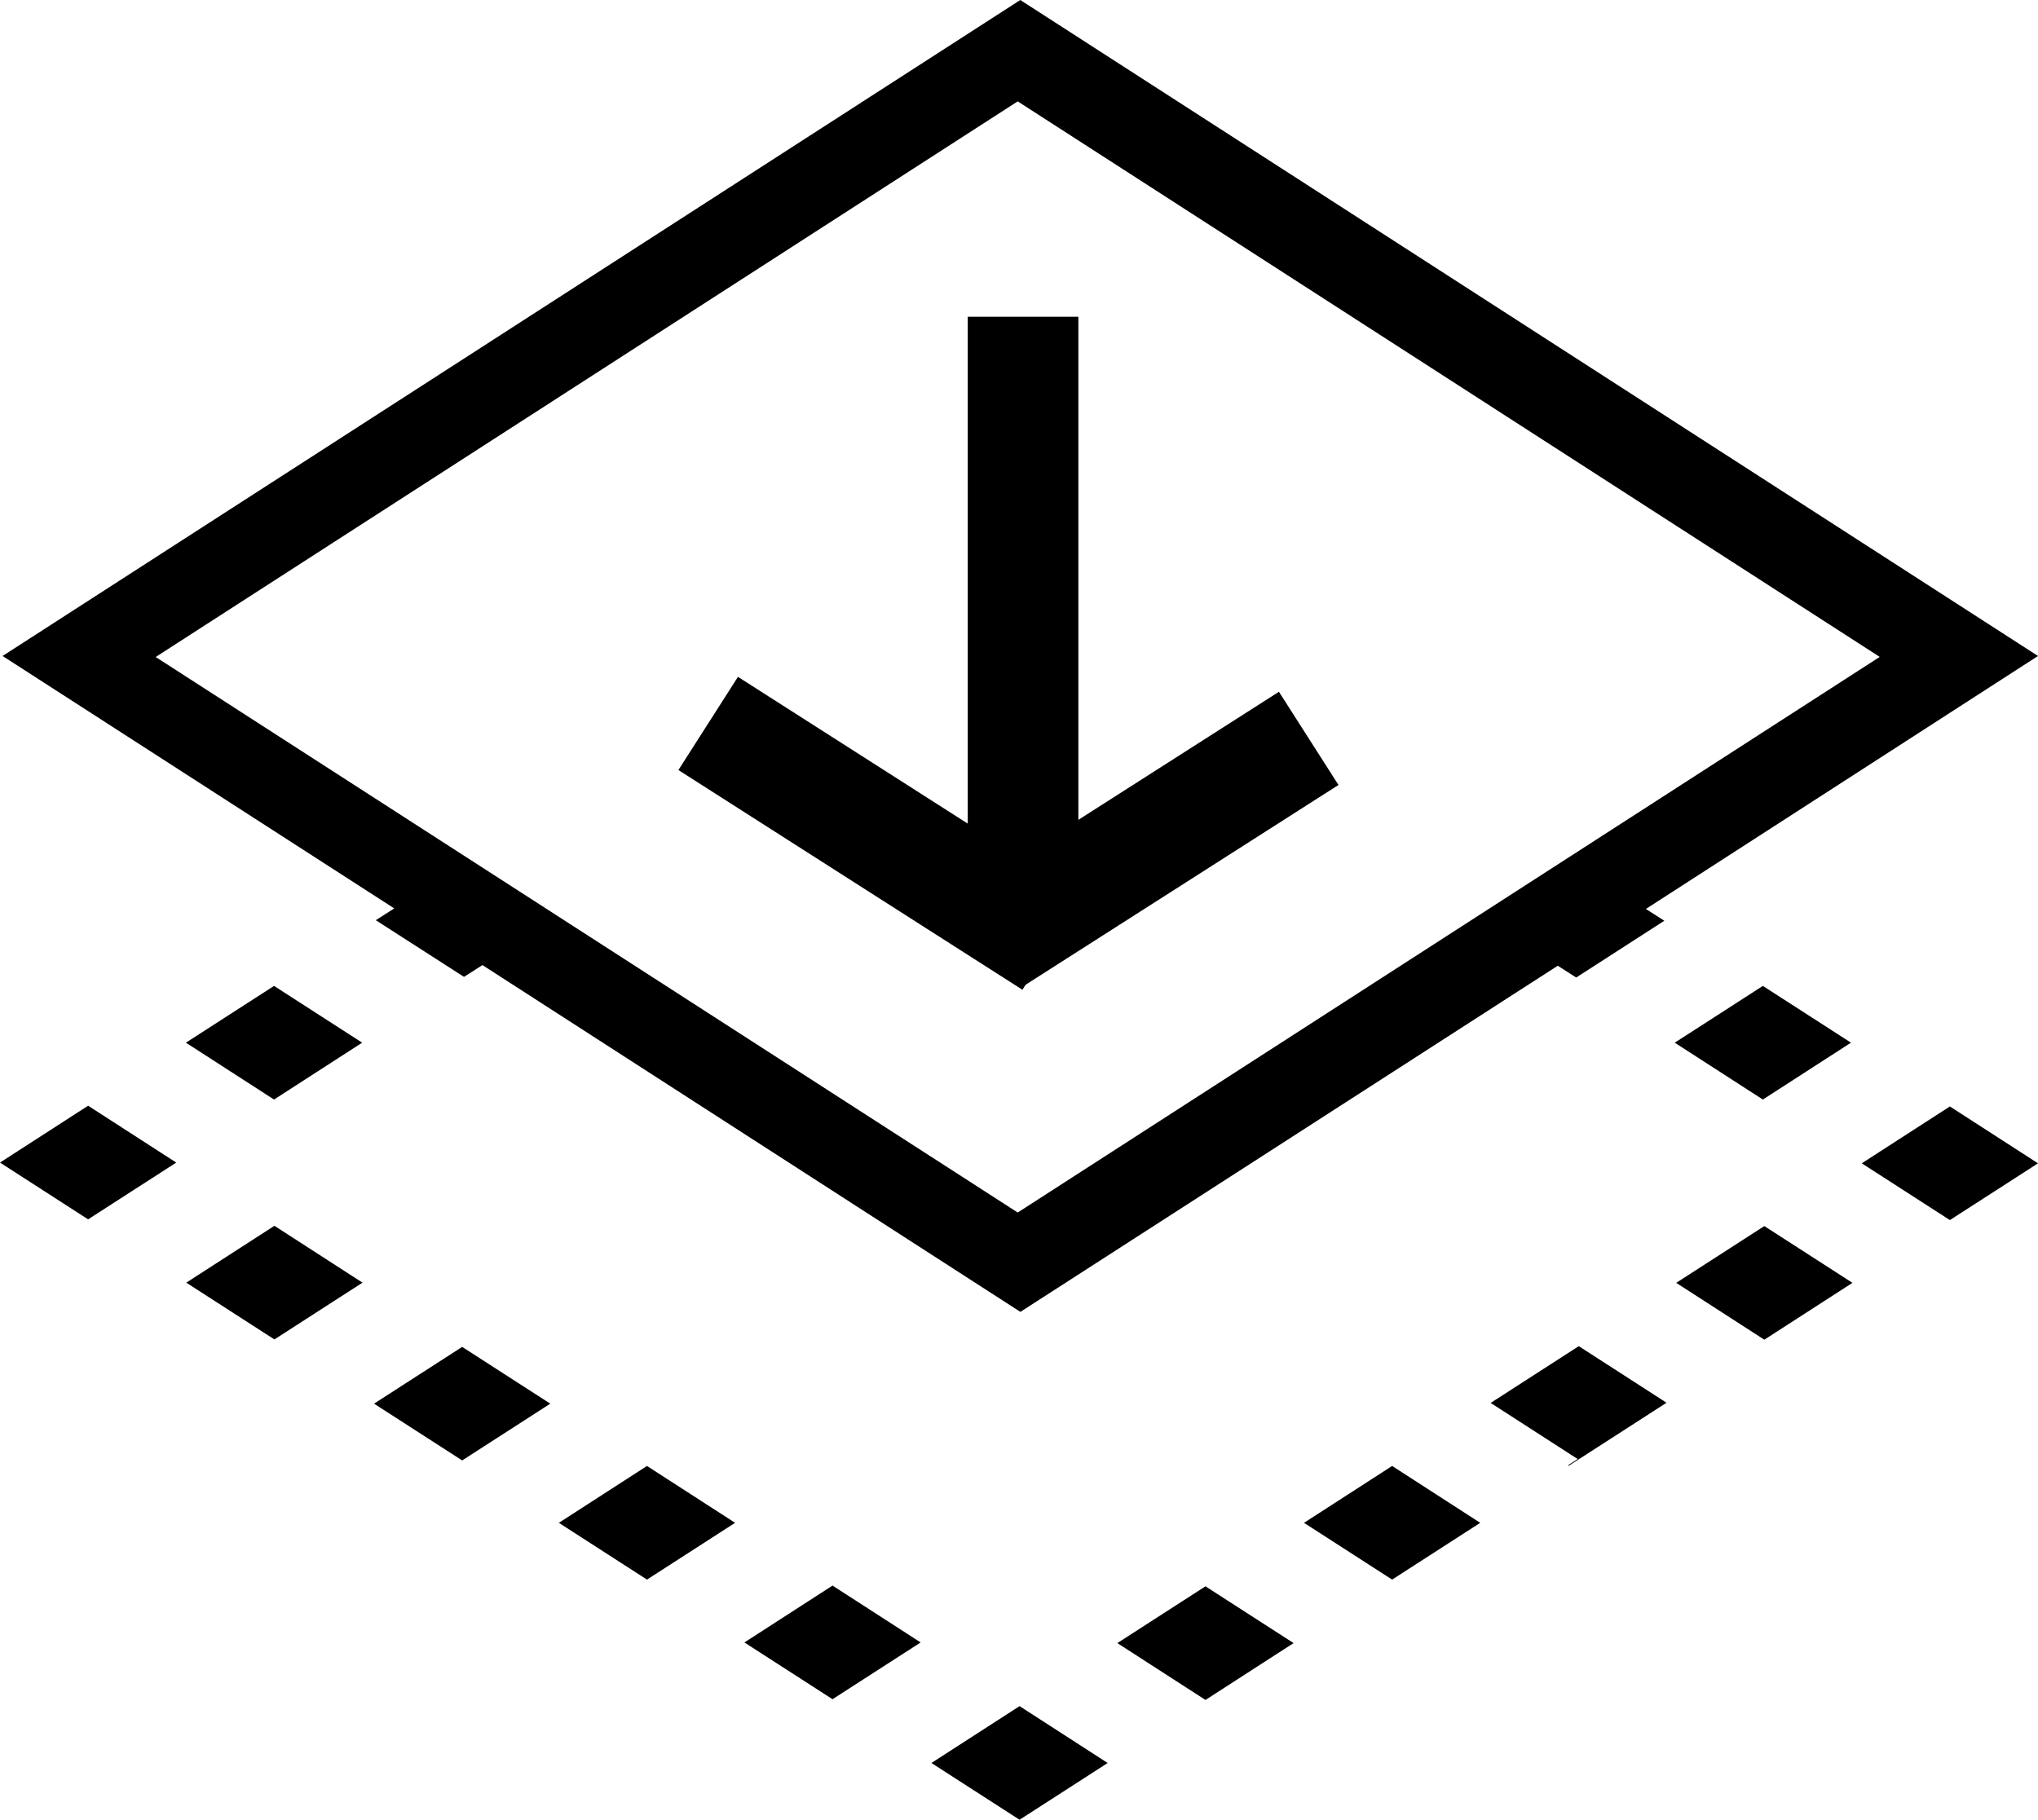
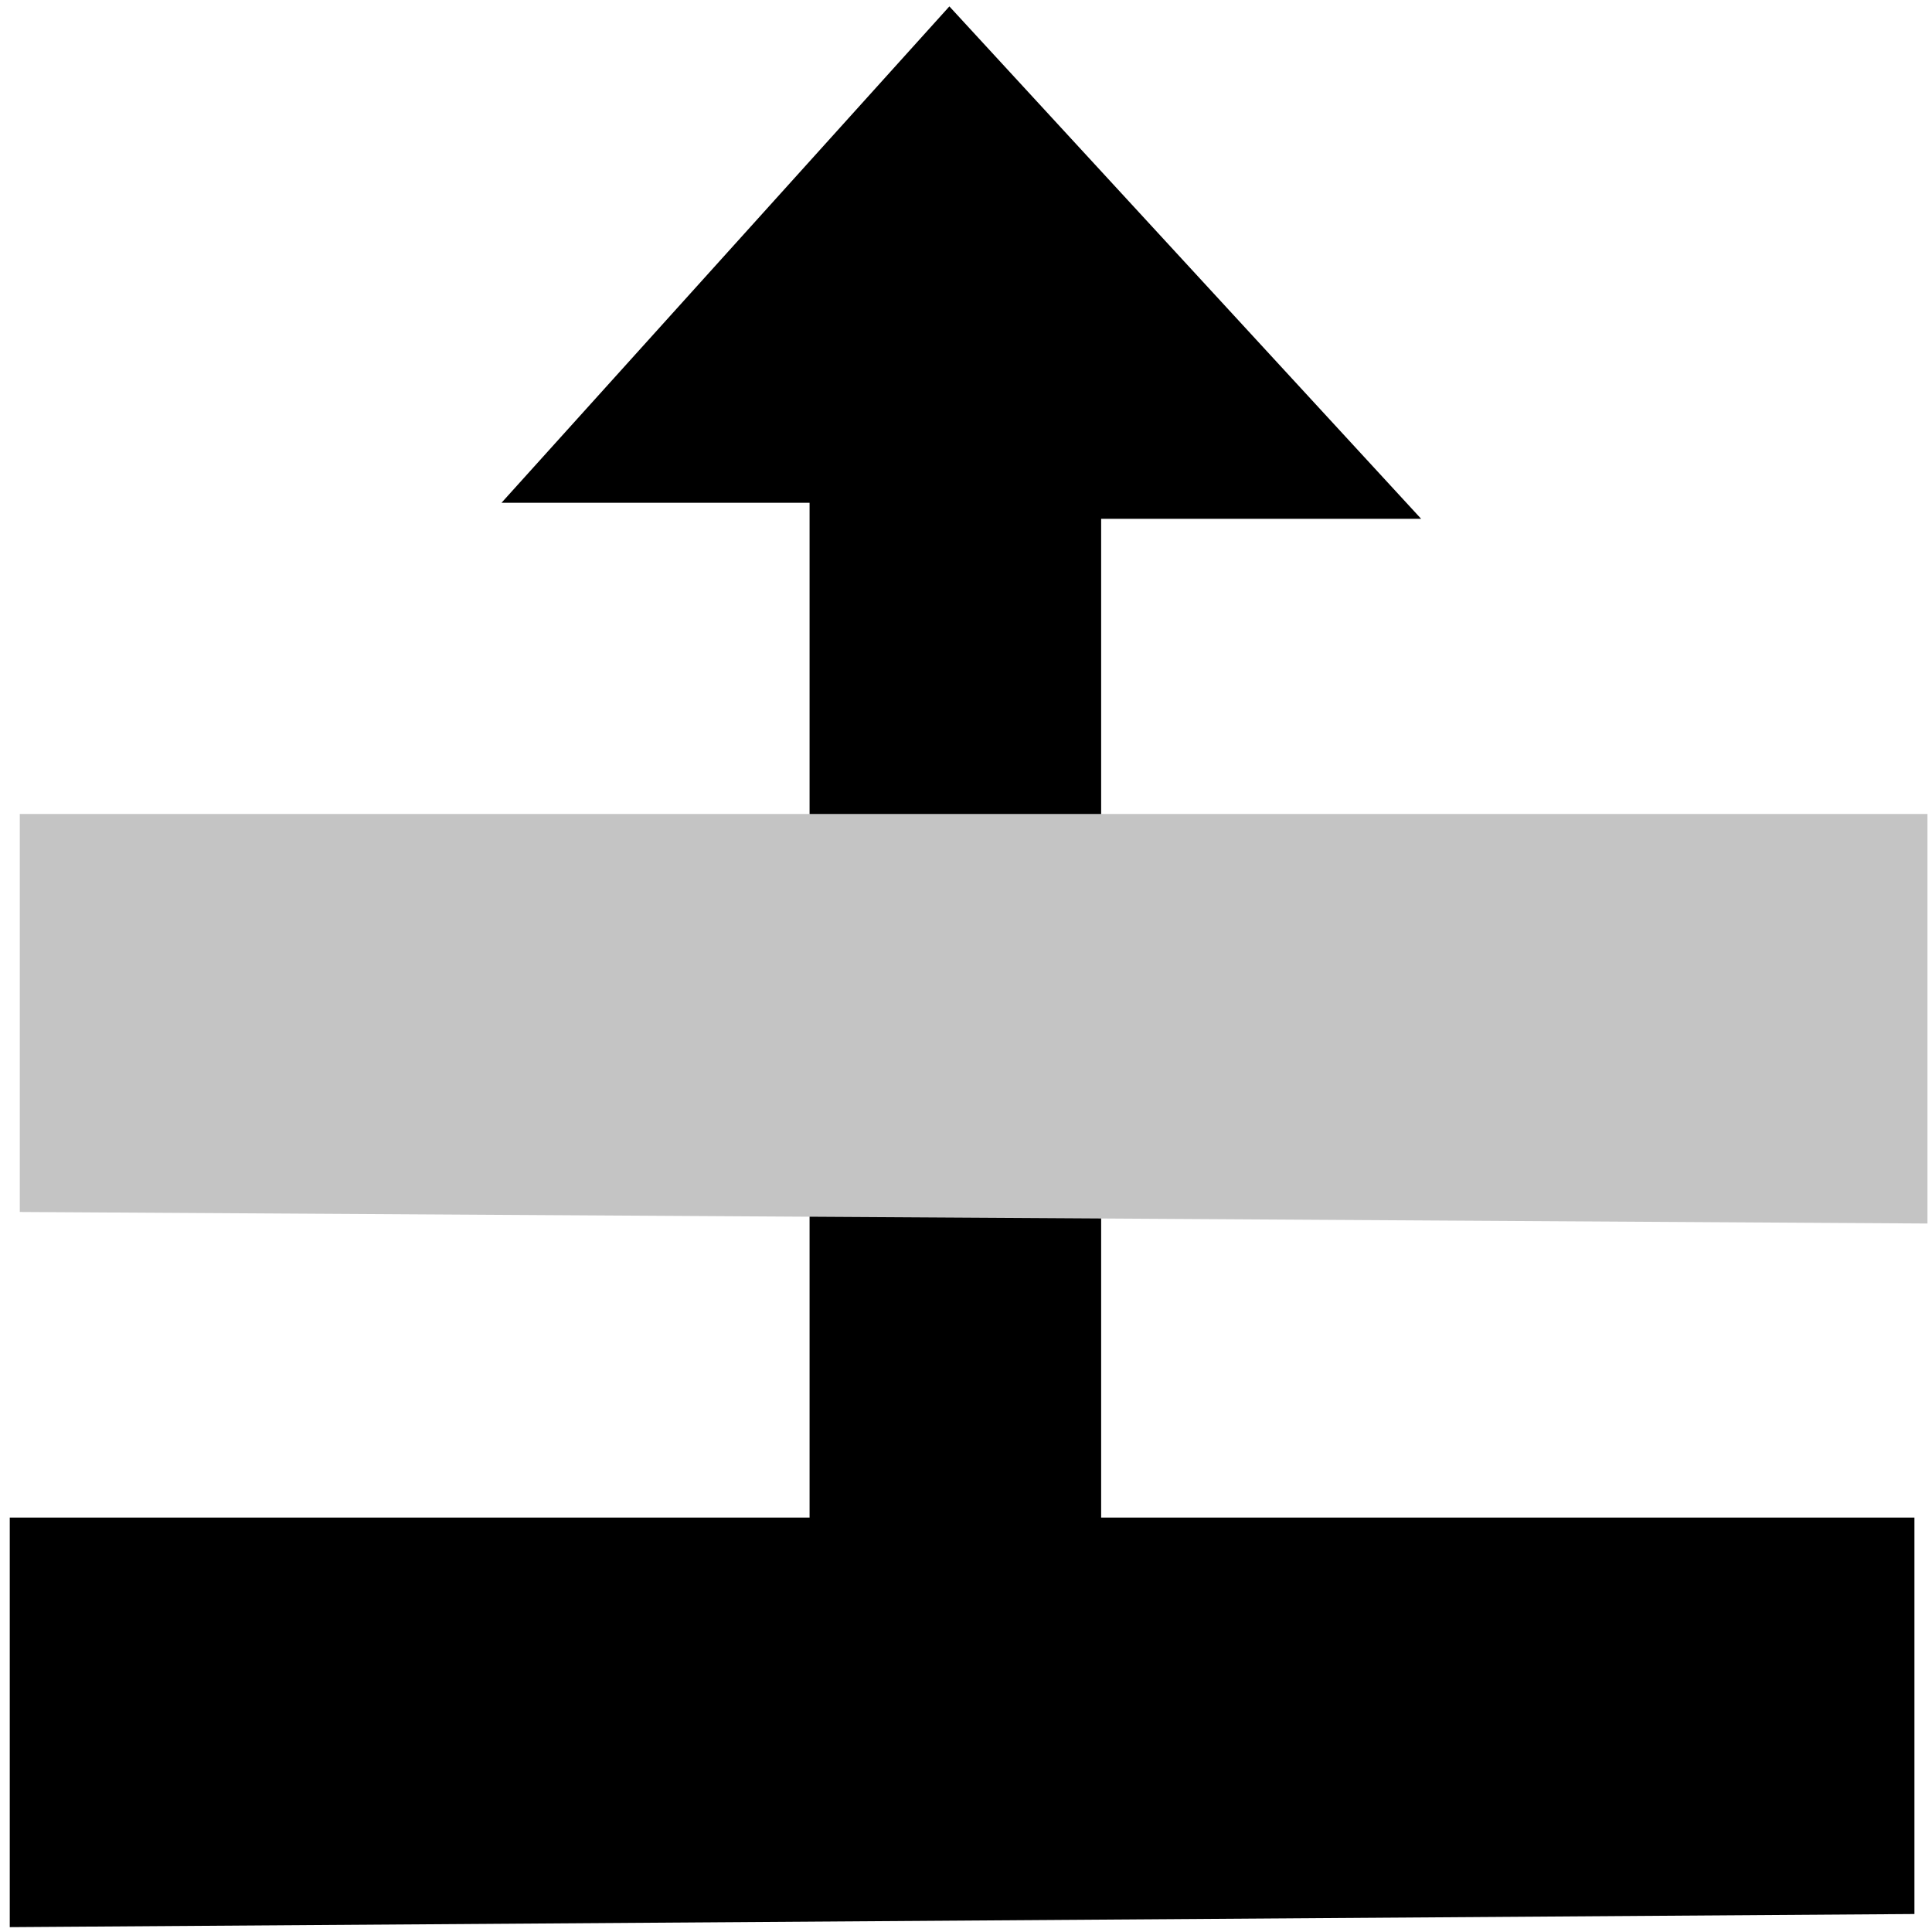
- <svg xmlns="http://www.w3.org/2000/svg" width="221.1" height="197.46" viewBox="0 0 221.1 197.46">
-   <g id="Layer_2" data-name="Layer 2">
-     <g id="Layer_1-2" data-name="Layer 1">
-       <polygon points="120.17 191.3 110.61 197.46 101.05 191.3 110.61 185.13 120.17 191.3" />
-       <polygon points="140.34 178.29 130.78 184.46 121.22 178.29 130.78 172.13 140.34 178.29" />
-       <polygon points="160.59 165.24 151.03 171.4 141.47 165.24 151.03 159.07 160.59 165.24" />
-       <polygon points="161.72 152.23 171.24 158.37 170.19 159.05 170.11 159 171.16 158.32 171.24 158.37 180.8 152.21 171.28 146.07 161.72 152.23" />
-       <polygon points="200.97 139.2 191.41 145.37 181.85 139.2 191.41 133.04 200.97 139.2" />
-       <polygon points="221.1 126.23 211.54 132.39 201.98 126.23 211.54 120.06 221.1 126.23" />
-       <polygon points="39.29 113.14 29.73 119.31 20.17 113.14 29.73 106.98 39.29 113.14" />
-       <polygon points="99.88 178.22 90.32 184.38 80.76 178.22 90.32 172.05 99.88 178.22" />
-       <polygon points="79.75 165.24 70.19 171.4 60.63 165.24 70.19 159.07 79.75 165.24" />
-       <polygon points="39.33 139.18 29.77 145.34 20.21 139.18 29.77 133.01 39.33 139.18" />
-       <polygon points="19.12 126.15 9.56 132.31 0 126.15 9.56 119.98 19.12 126.15" />
-       <polygon points="200.81 113.14 191.25 119.31 181.69 113.14 191.25 106.98 200.81 113.14" />
-       <path d="M221.1,71.18,110.69,0,.28,71.18,42.77,98.57l-2,1.28L50.34,106l2-1.28,58.36,37.63L169,104.79l2,1.28,9.56-6.16-2-1.28Zm-17.17.1-93.52,60.29L16.89,71.29,110.41,11Z" />
-       <polygon points="59.7 152.31 50.14 158.47 40.58 152.31 50.14 146.15 59.7 152.31" />
-       <line x1="110.99" y1="34.37" x2="110.99" y2="98.91" style="fill:none;stroke:#000;stroke-miterlimit:10;stroke-width:12px" />
-       <line x1="76.83" y1="78.5" x2="114.15" y2="102.34" style="fill:none;stroke:#000;stroke-miterlimit:10;stroke-width:12px" />
-       <line x1="107.86" y1="101.91" x2="141.98" y2="80.12" style="fill:none;stroke:#000;stroke-miterlimit:10;stroke-width:12px" />
-     </g>
+ <svg xmlns="http://www.w3.org/2000/svg" width="179px" height="179px" viewBox="0 0 179 179" version="1.1">
+   <defs />
+   <g id="Page-1" stroke="none" stroke-width="1" fill="none" fill-rule="evenodd">
+     <polygon id="Path-2" fill="#000000" points="0.904 140.605 75.007 140.605 75.007 46.581 46.466 46.581 87.96 0.593 131.67 48.069 102.021 48.069 102.021 140.605 177.372 140.605 177.372 177.334 0.904 178.55" />
+     <path d="" id="Path-3" stroke="#979797" />
+     <polygon id="Path-4" fill="#C4C4C4" points="1.834 75.414 178.58 75.414 178.58 113.359 1.834 112.289" />
  </g>
</svg>
